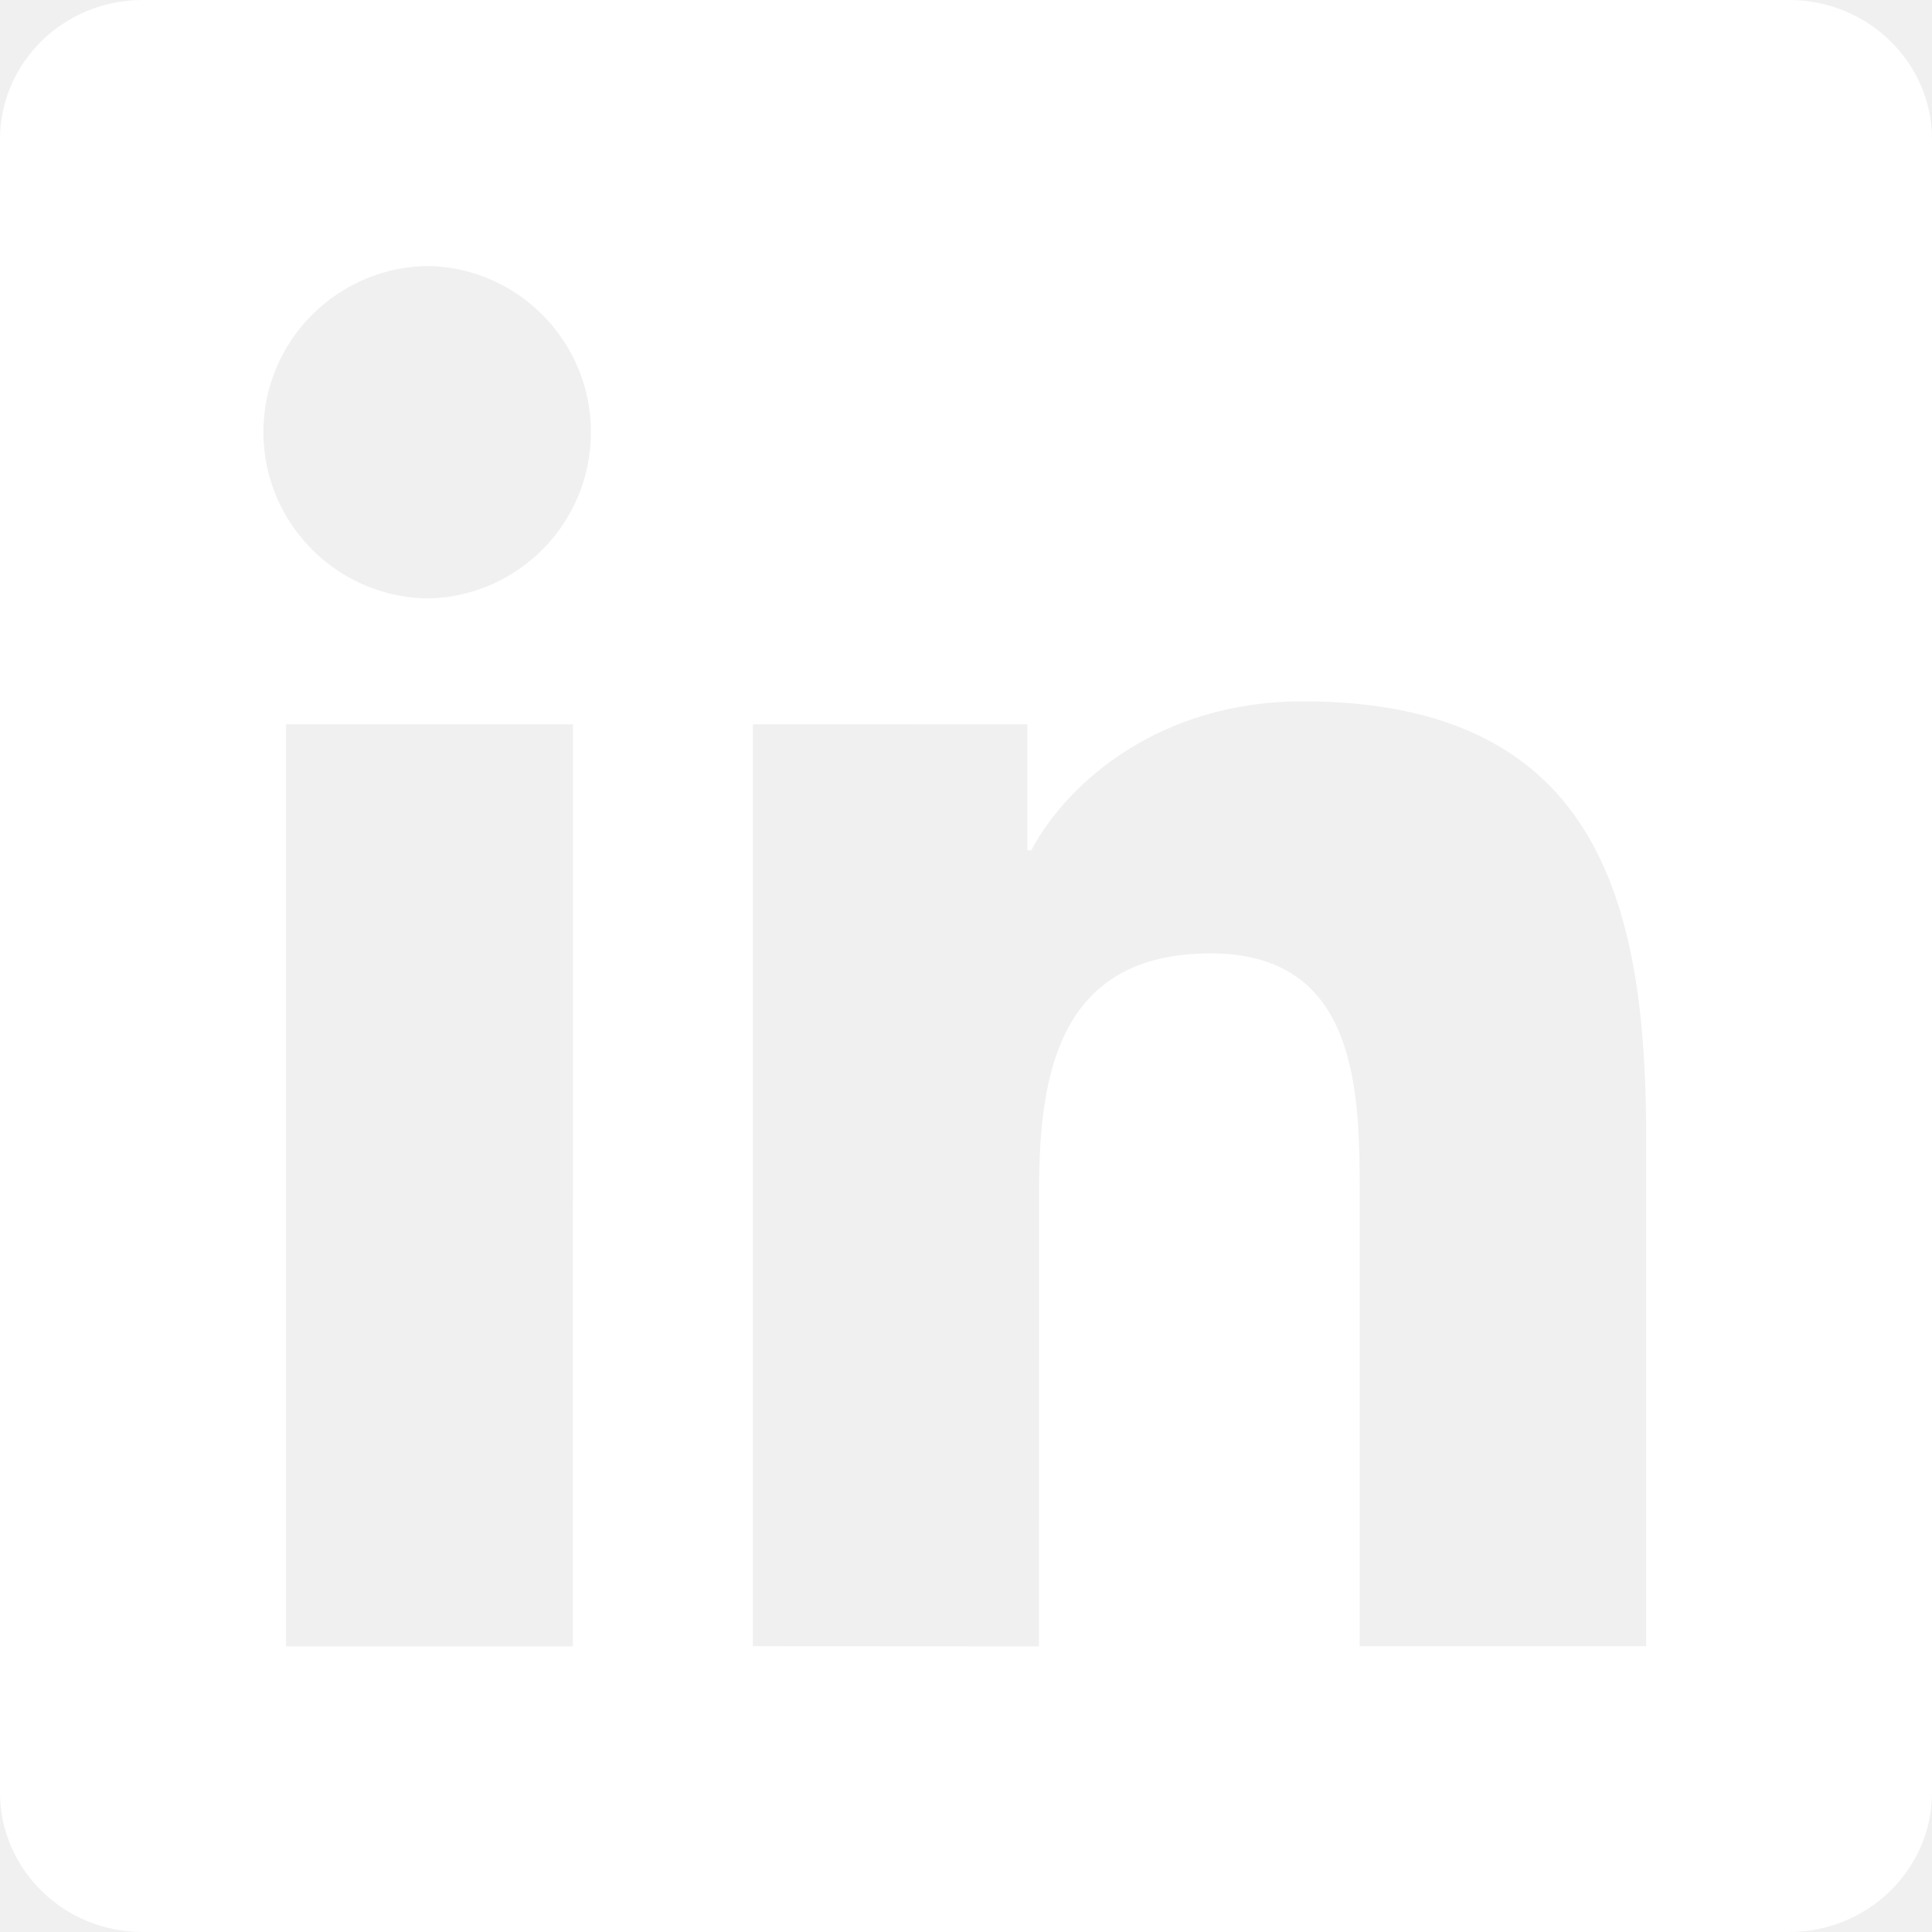
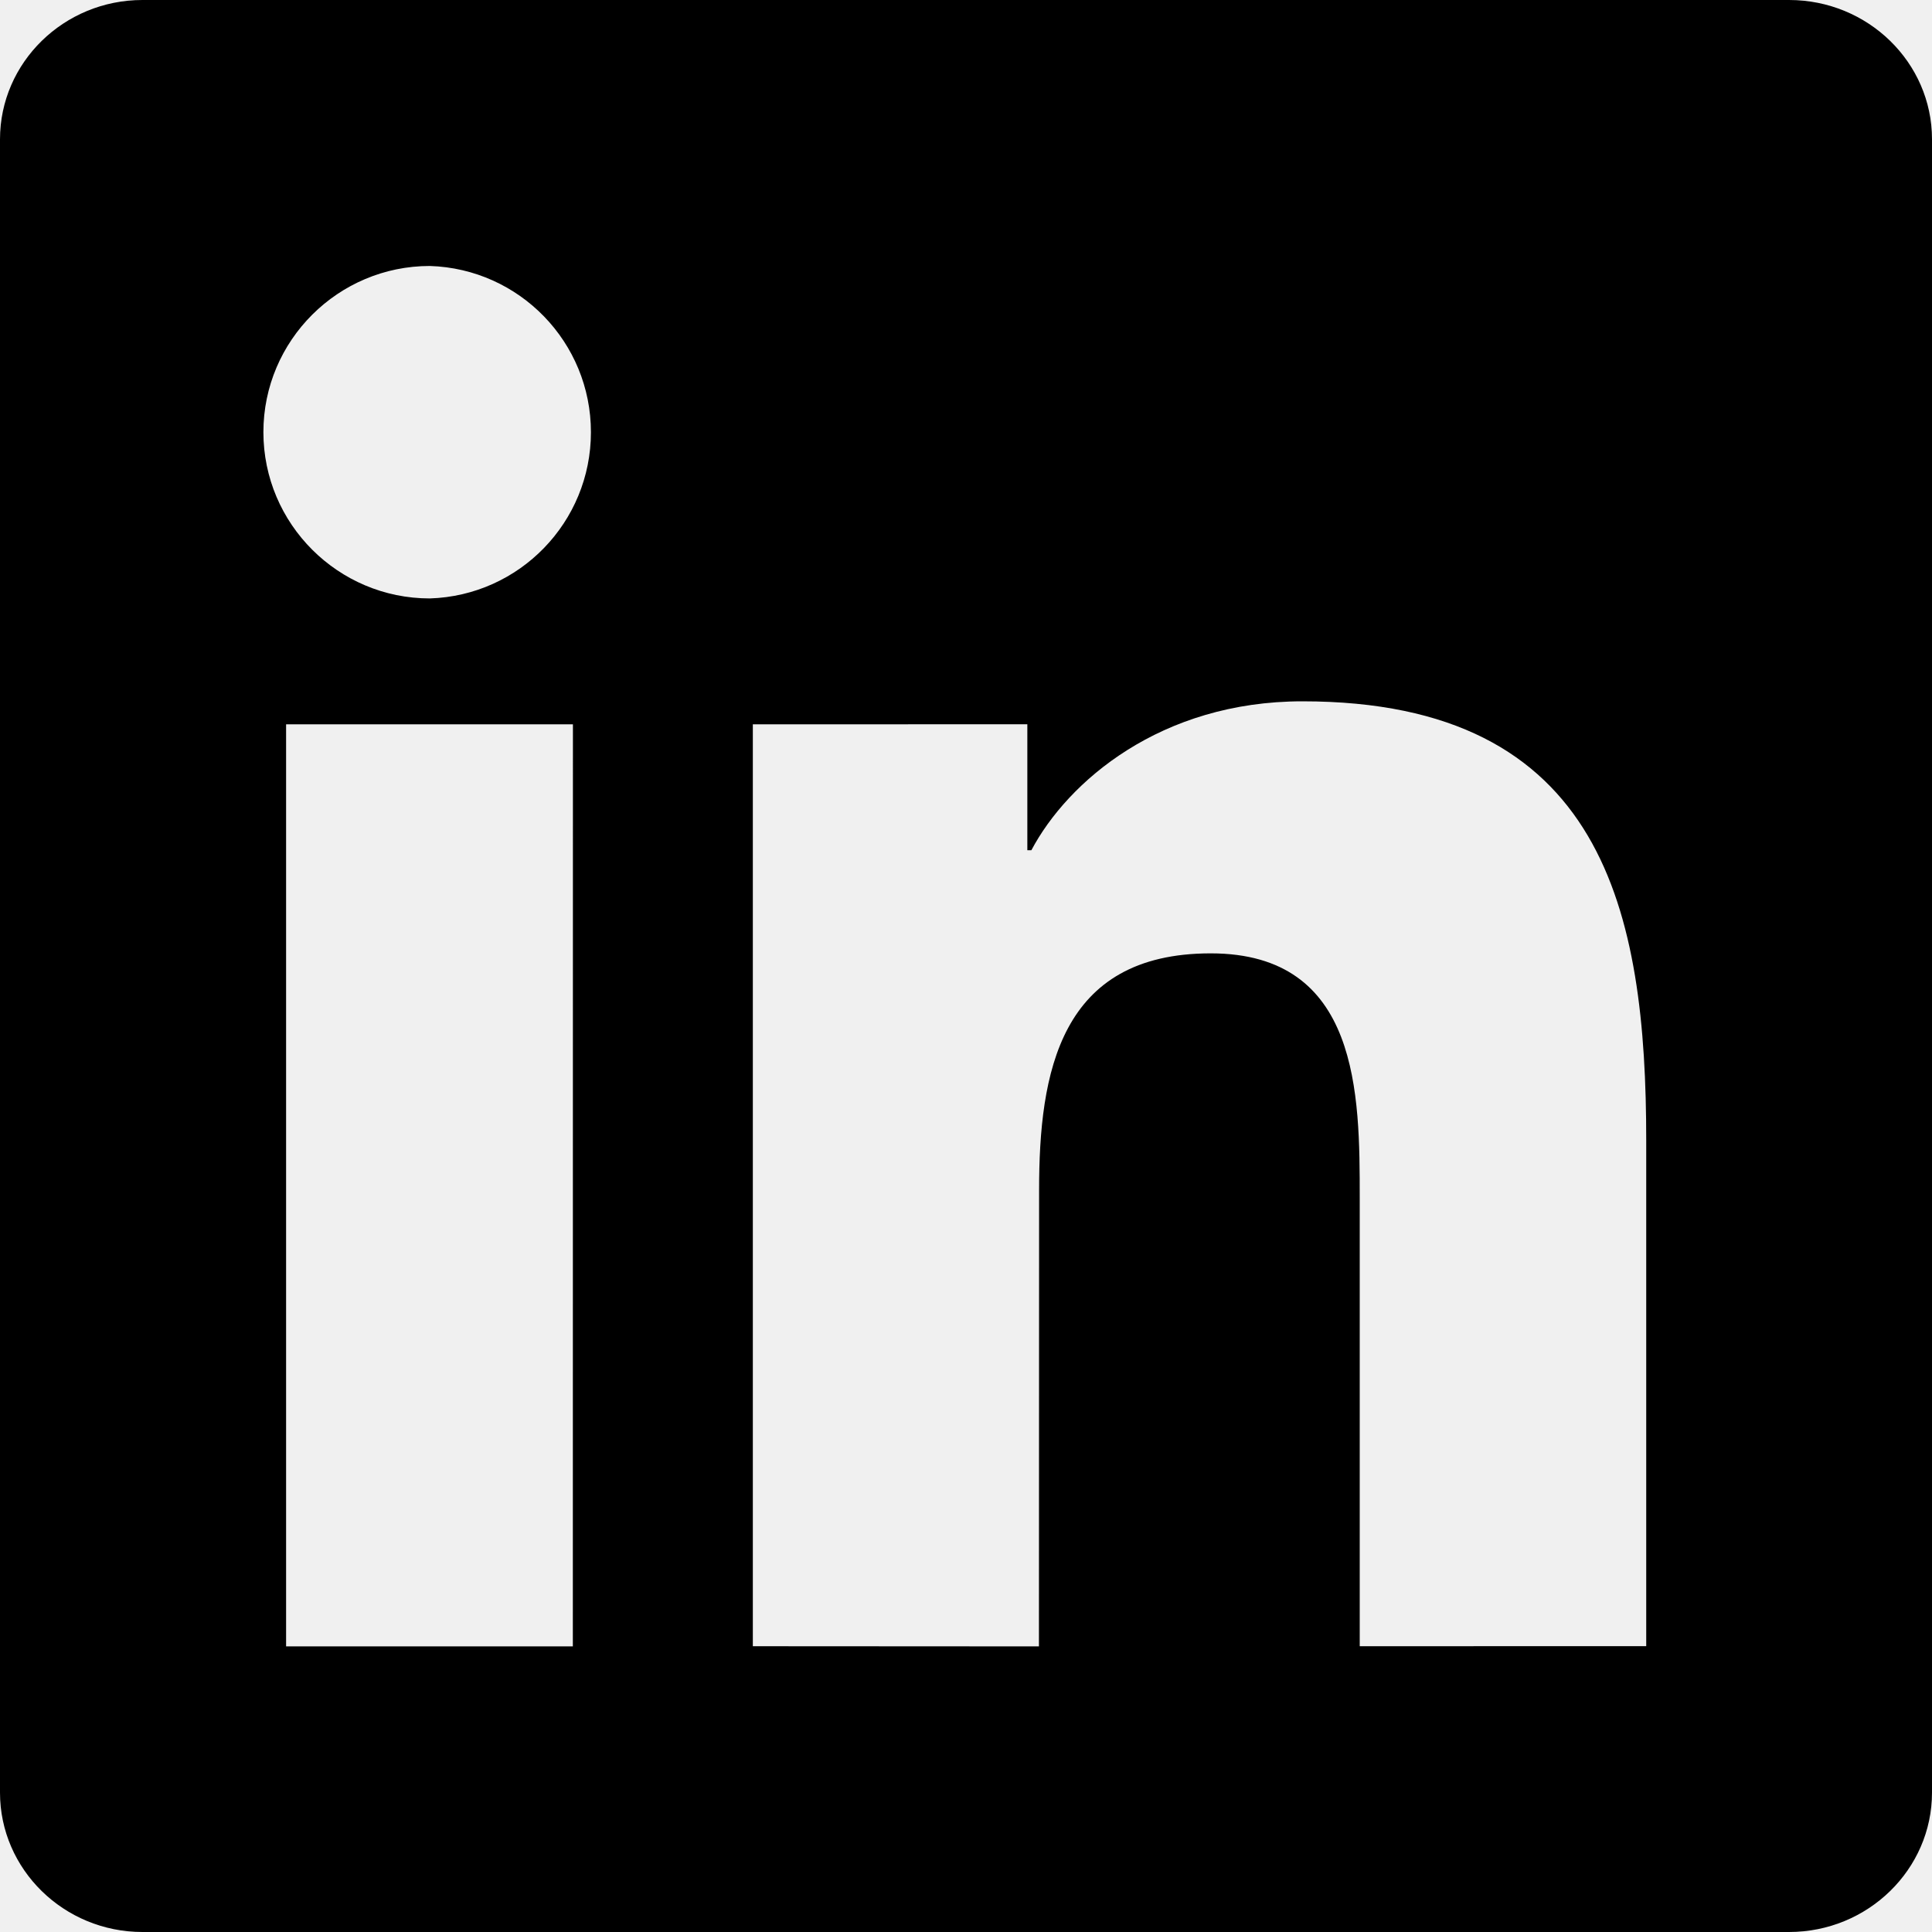
- <svg xmlns="http://www.w3.org/2000/svg" width="24" height="24" fill="none" viewBox="0 0 24 24">
-   <g id="LinkedIn">
-     <path id="Shape" fill="#fff" fill-rule="evenodd" d="M5.34 3.304c-1.14 0-2.068.926-2.068 2.064 0 1.14.928 2.066 2.067 2.066a2.066 2.066 0 0 0 0-4.13M3.554 8.998v11.454h3.562l.001-11.454zm5.798 0V20.45l3.554.002.002-5.668c0-1.454.253-2.941 2.132-2.941 1.851 0 1.851 1.755 1.851 3.036v5.571l3.559-.001v-6.28c0-2.834-.518-5.457-4.27-5.457-1.763 0-2.916.997-3.368 1.85h-.05V8.997zM22.223 24H1.77C.794 24 0 23.223 0 22.268V1.731C0 .776.794 0 1.77 0h20.454C23.204 0 24 .776 24 1.73v20.538c0 .955-.797 1.732-1.776 1.732" clip-rule="evenodd" />
-   </g>
+ <svg xmlns="http://www.w3.org/2000/svg" width="24" height="24" fill="currentColor" viewBox="0 0 24 24">
+   <path id="LinkedIn" d="M5.34 3.304c-1.14 0-2.068.926-2.068 2.064 0 1.14.928 2.066 2.067 2.066a2.066 2.066 0 0 0 0-4.13M3.554 8.998v11.454h3.562l.001-11.454zm5.798 0V20.45l3.554.002.002-5.668c0-1.454.253-2.941 2.132-2.941 1.851 0 1.851 1.755 1.851 3.036v5.571l3.559-.001v-6.28c0-2.834-.518-5.457-4.27-5.457-1.763 0-2.916.997-3.368 1.85h-.05V8.997zM22.223 24H1.77C.794 24 0 23.223 0 22.268V1.731C0 .776.794 0 1.77 0h20.454C23.204 0 24 .776 24 1.73v20.538c0 .955-.797 1.732-1.776 1.732" clip-rule="evenodd" />
</svg>
